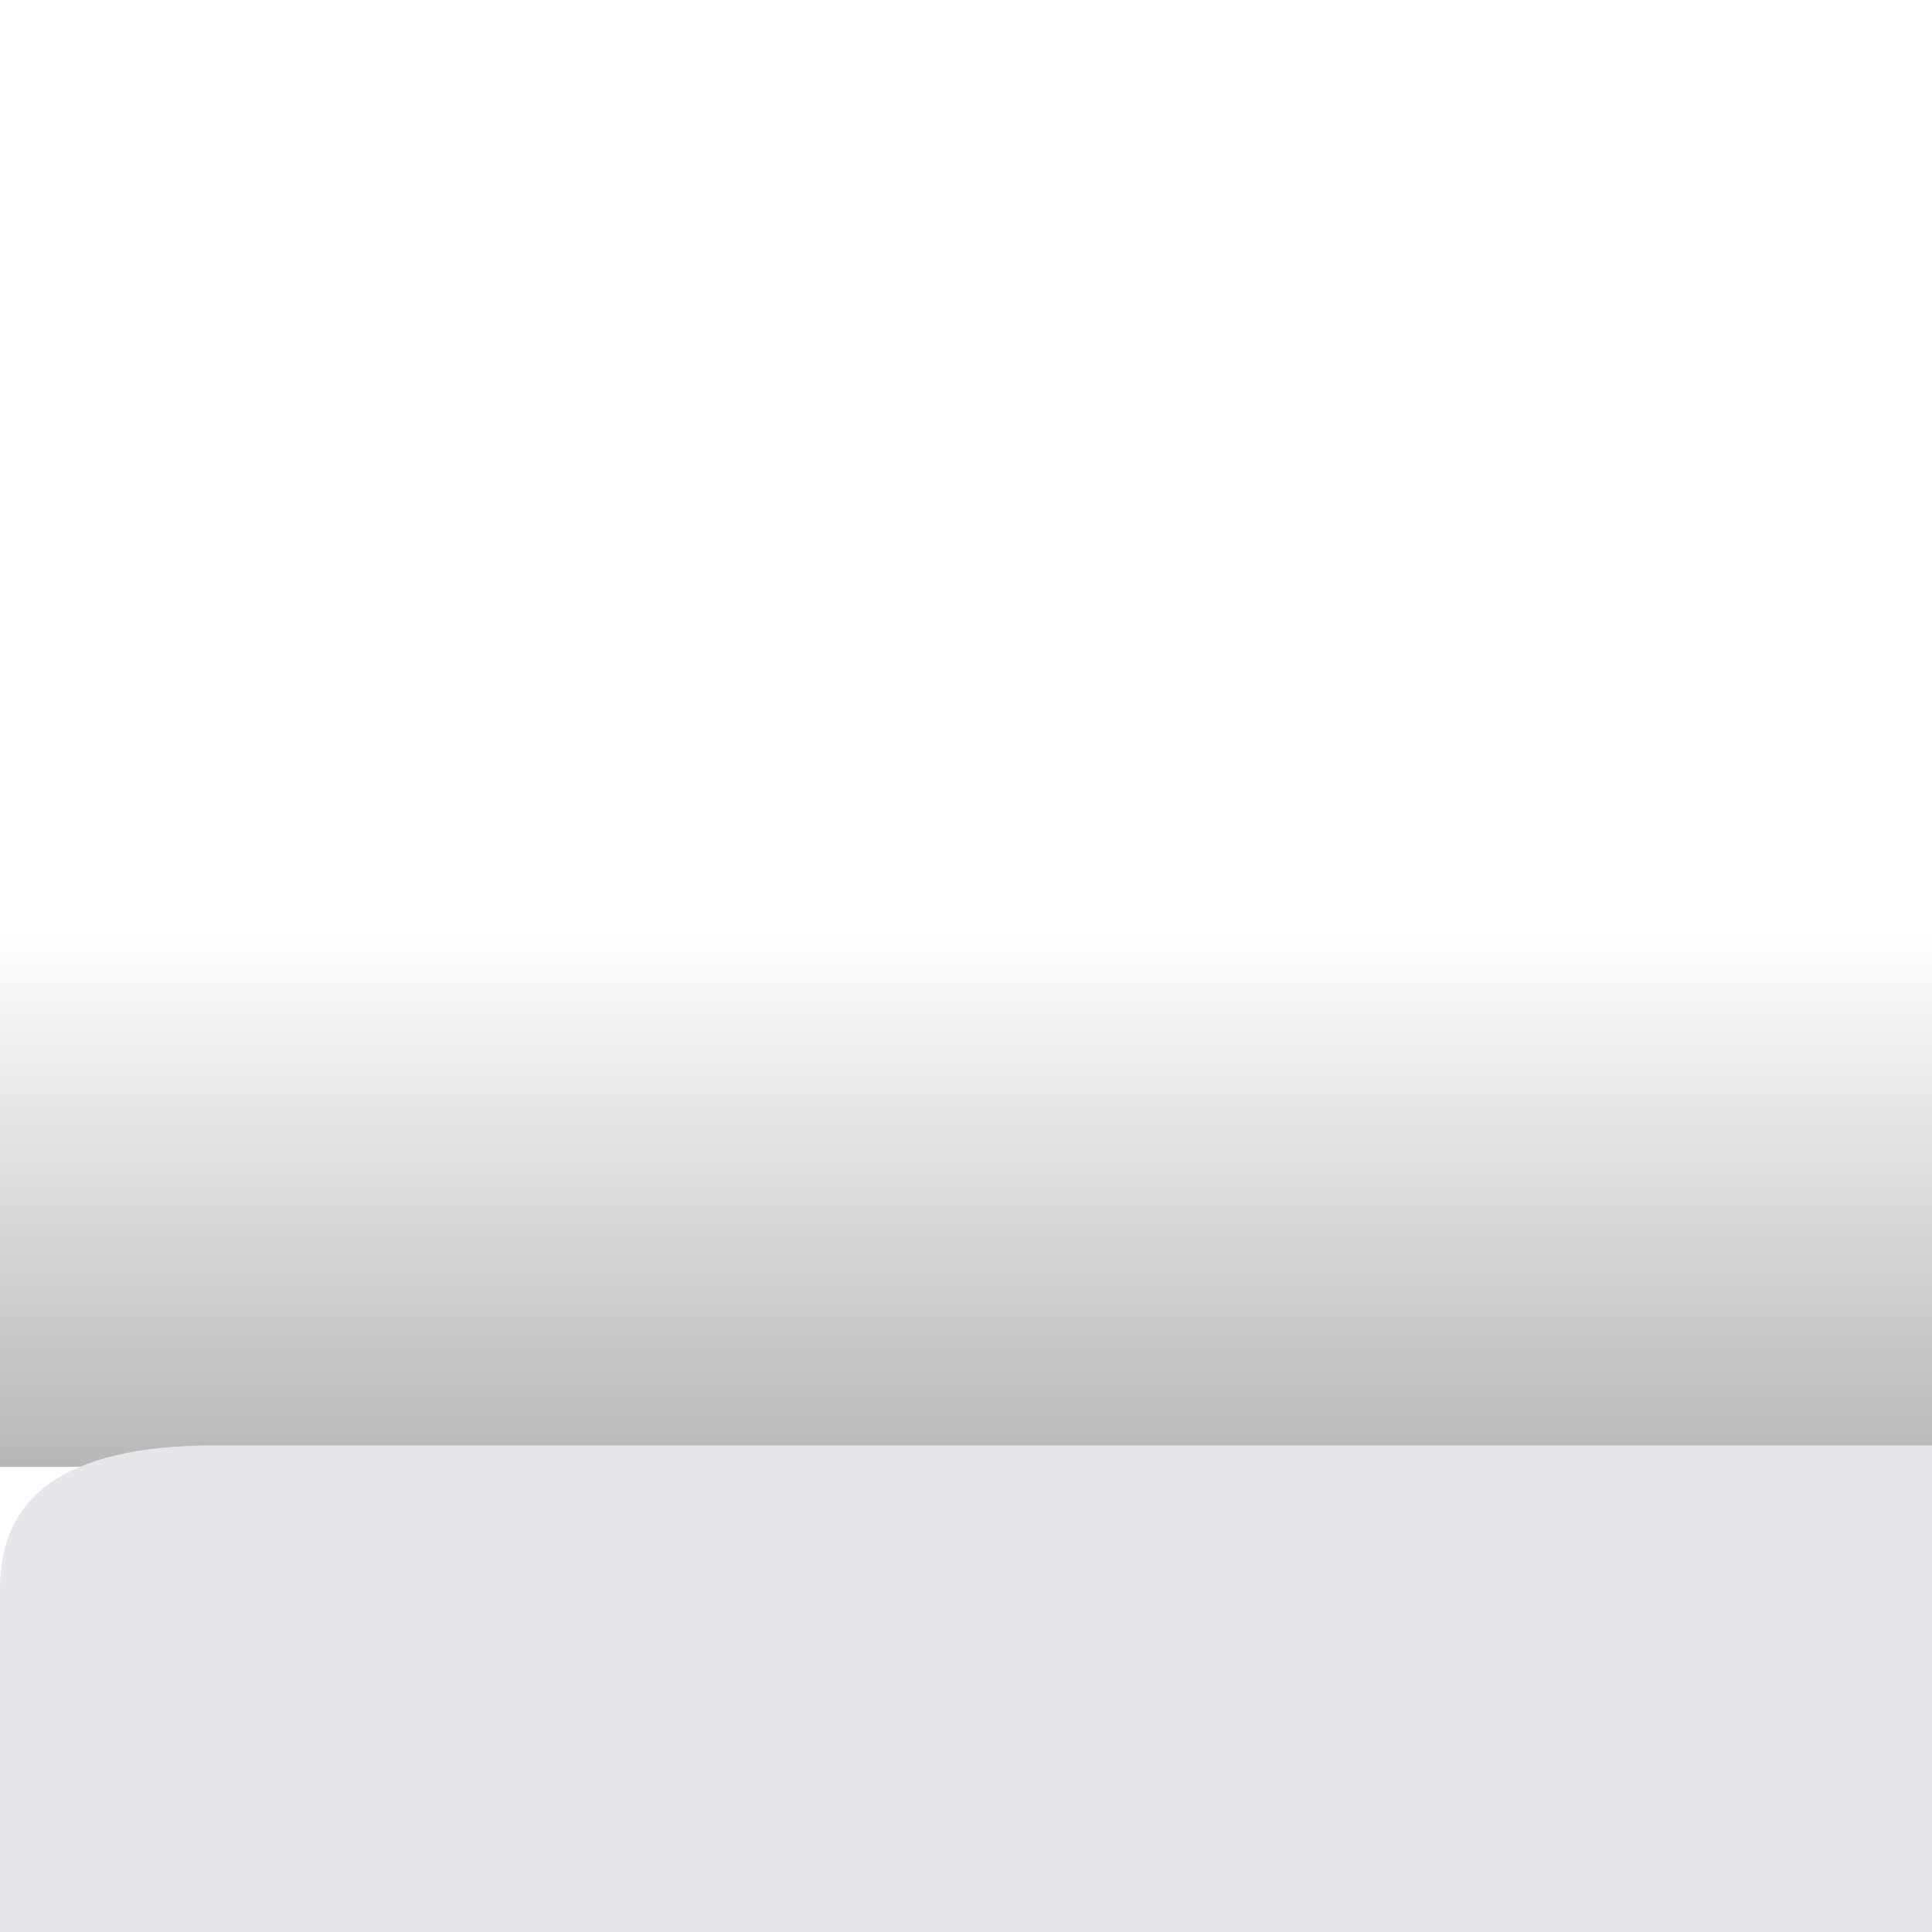
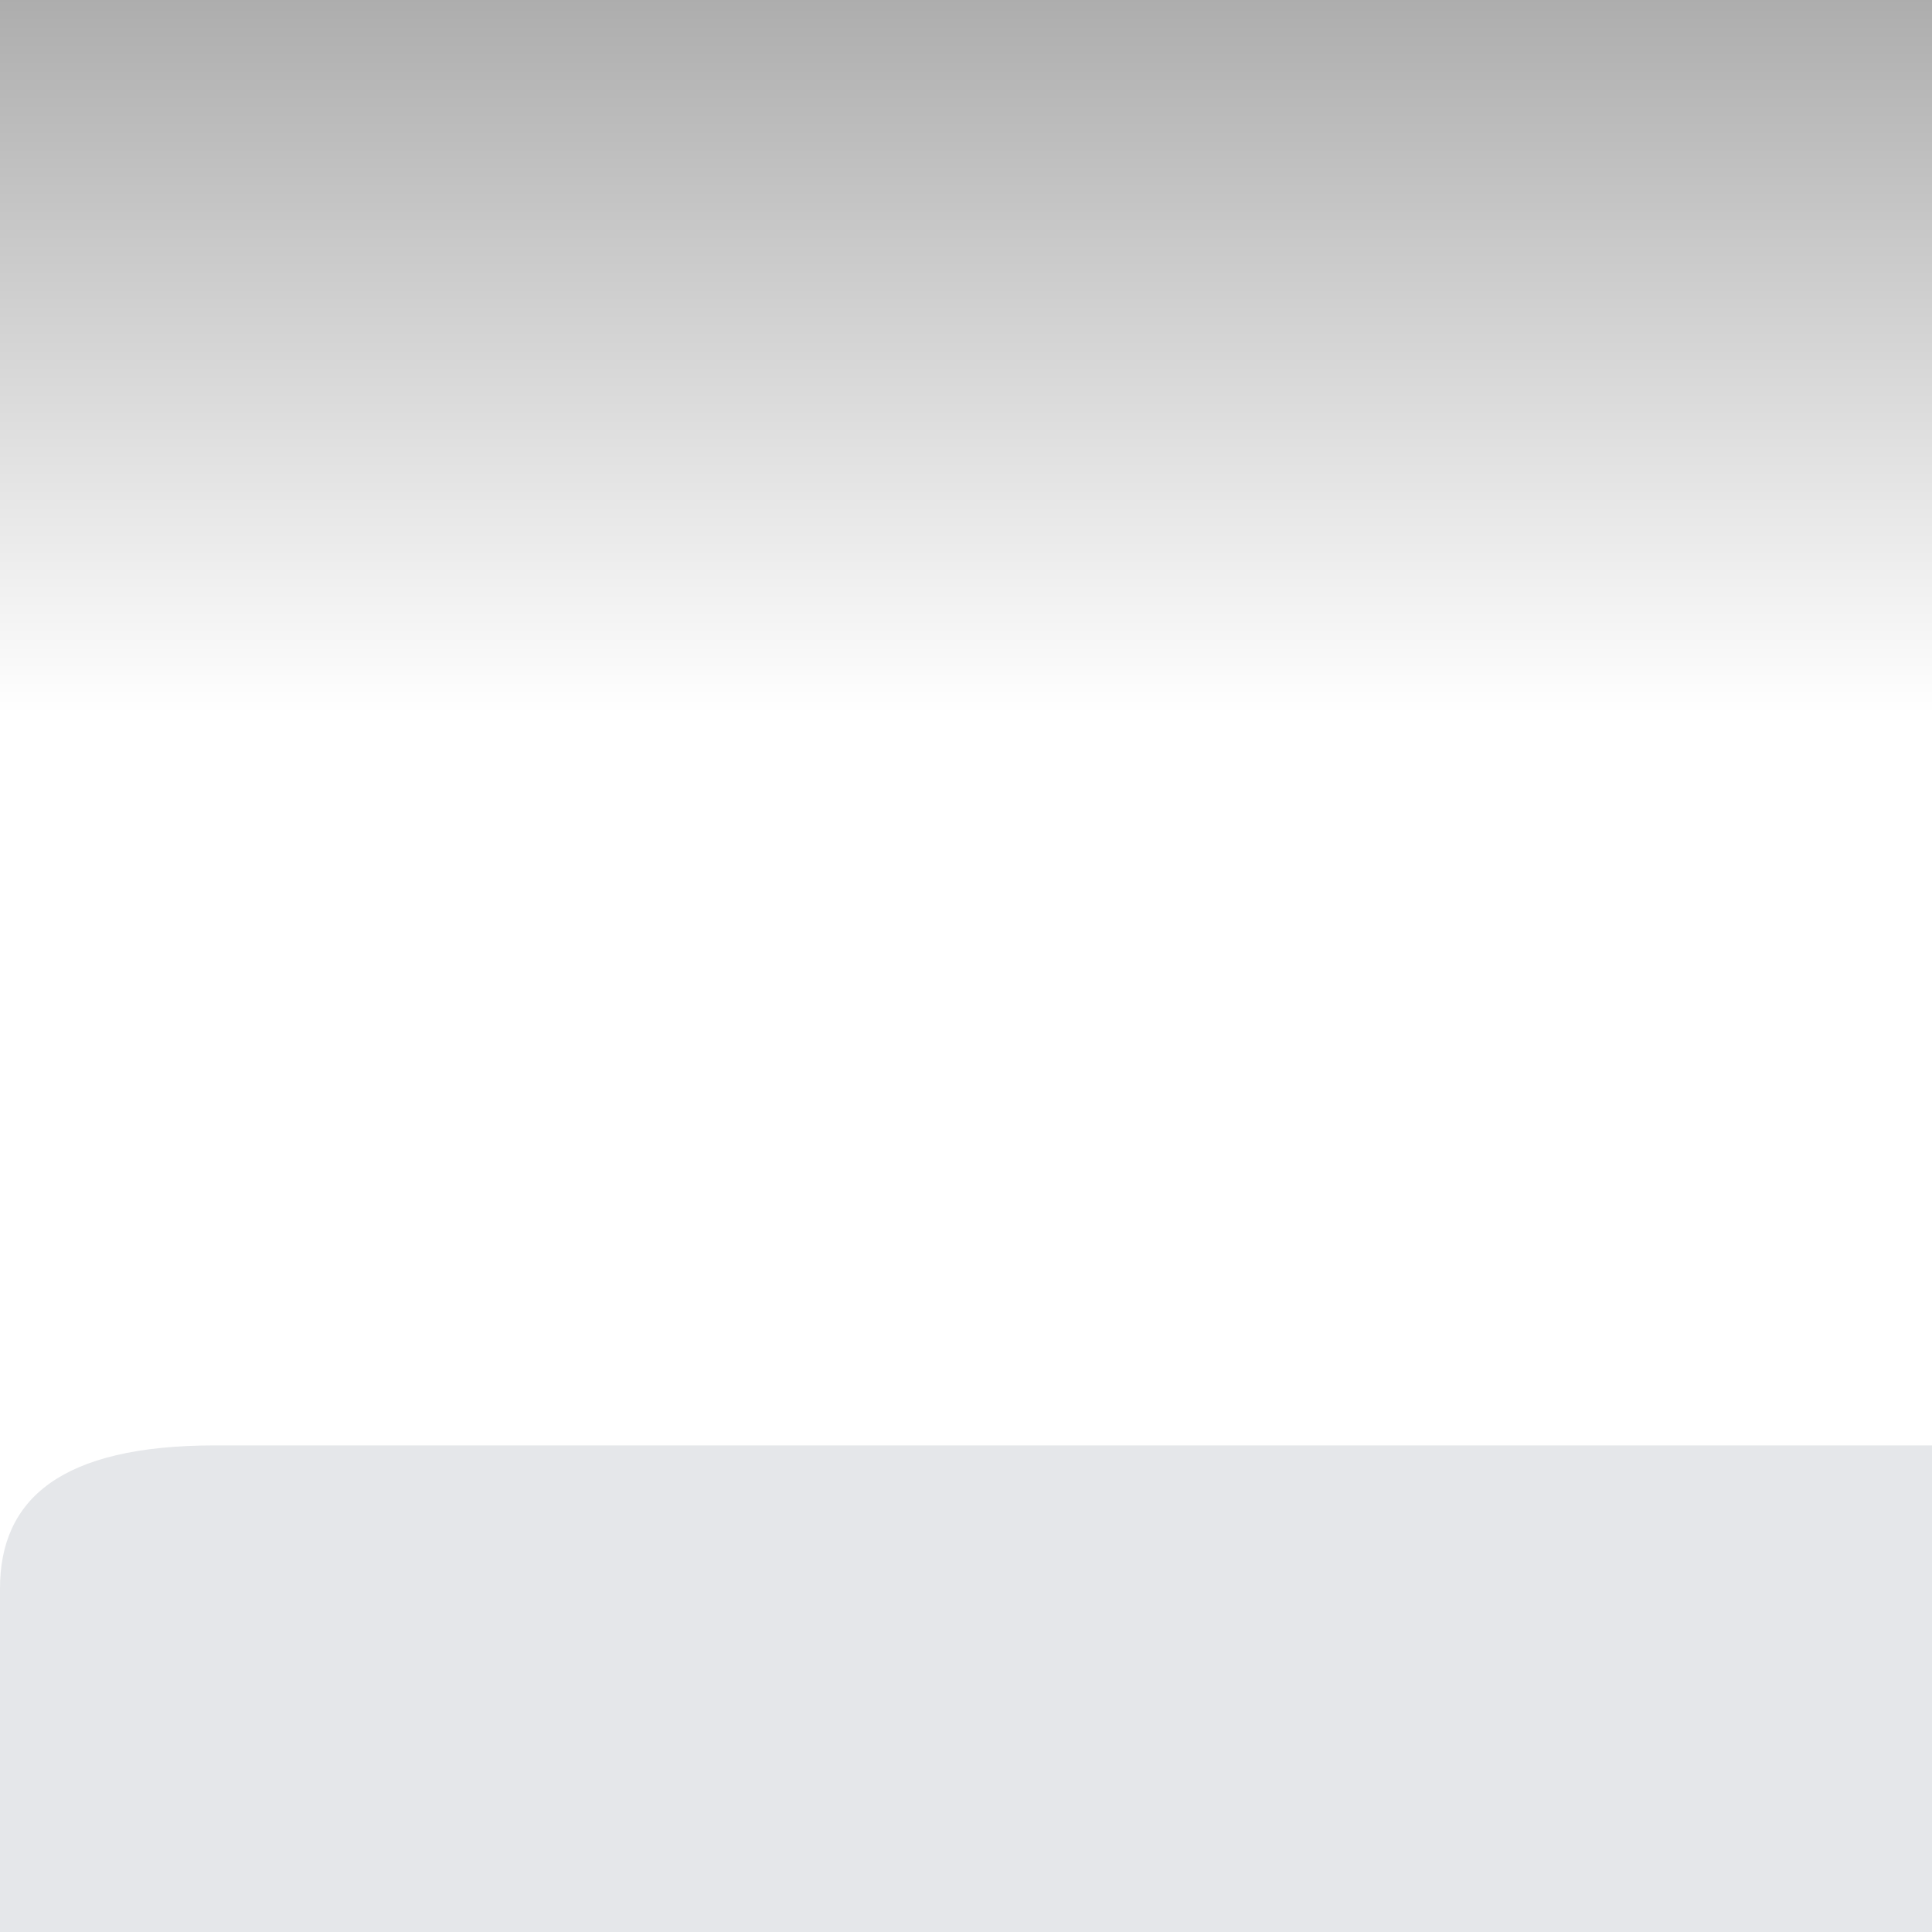
<svg xmlns="http://www.w3.org/2000/svg" width="1080" height="1080" viewBox="0 0 1080 1080">
  <defs>
    <linearGradient id="shade" x1="0" y1="0" x2="0" y2="1">
-       <stop offset="0" stop-color="#000" stop-opacity="0" />
-       <stop offset="1" stop-color="#000" stop-opacity="0.28" />
+       <stop offset="0" stop-color="#000" stop-opacity="0.32" />
+       <stop offset="1" stop-color="#000" stop-opacity="0" />
    </linearGradient>
  </defs>
-   <rect x="0" y="520" width="1080" height="300" fill="url(#shade)" />
+   <rect x="0" y="0" width="1080" height="400" fill="url(#shade)" />
  <path d="M0 1080 V888 C0 838 34 808 120 808 H1080 V1080 Z" fill="#e5e7ea" />
</svg>
